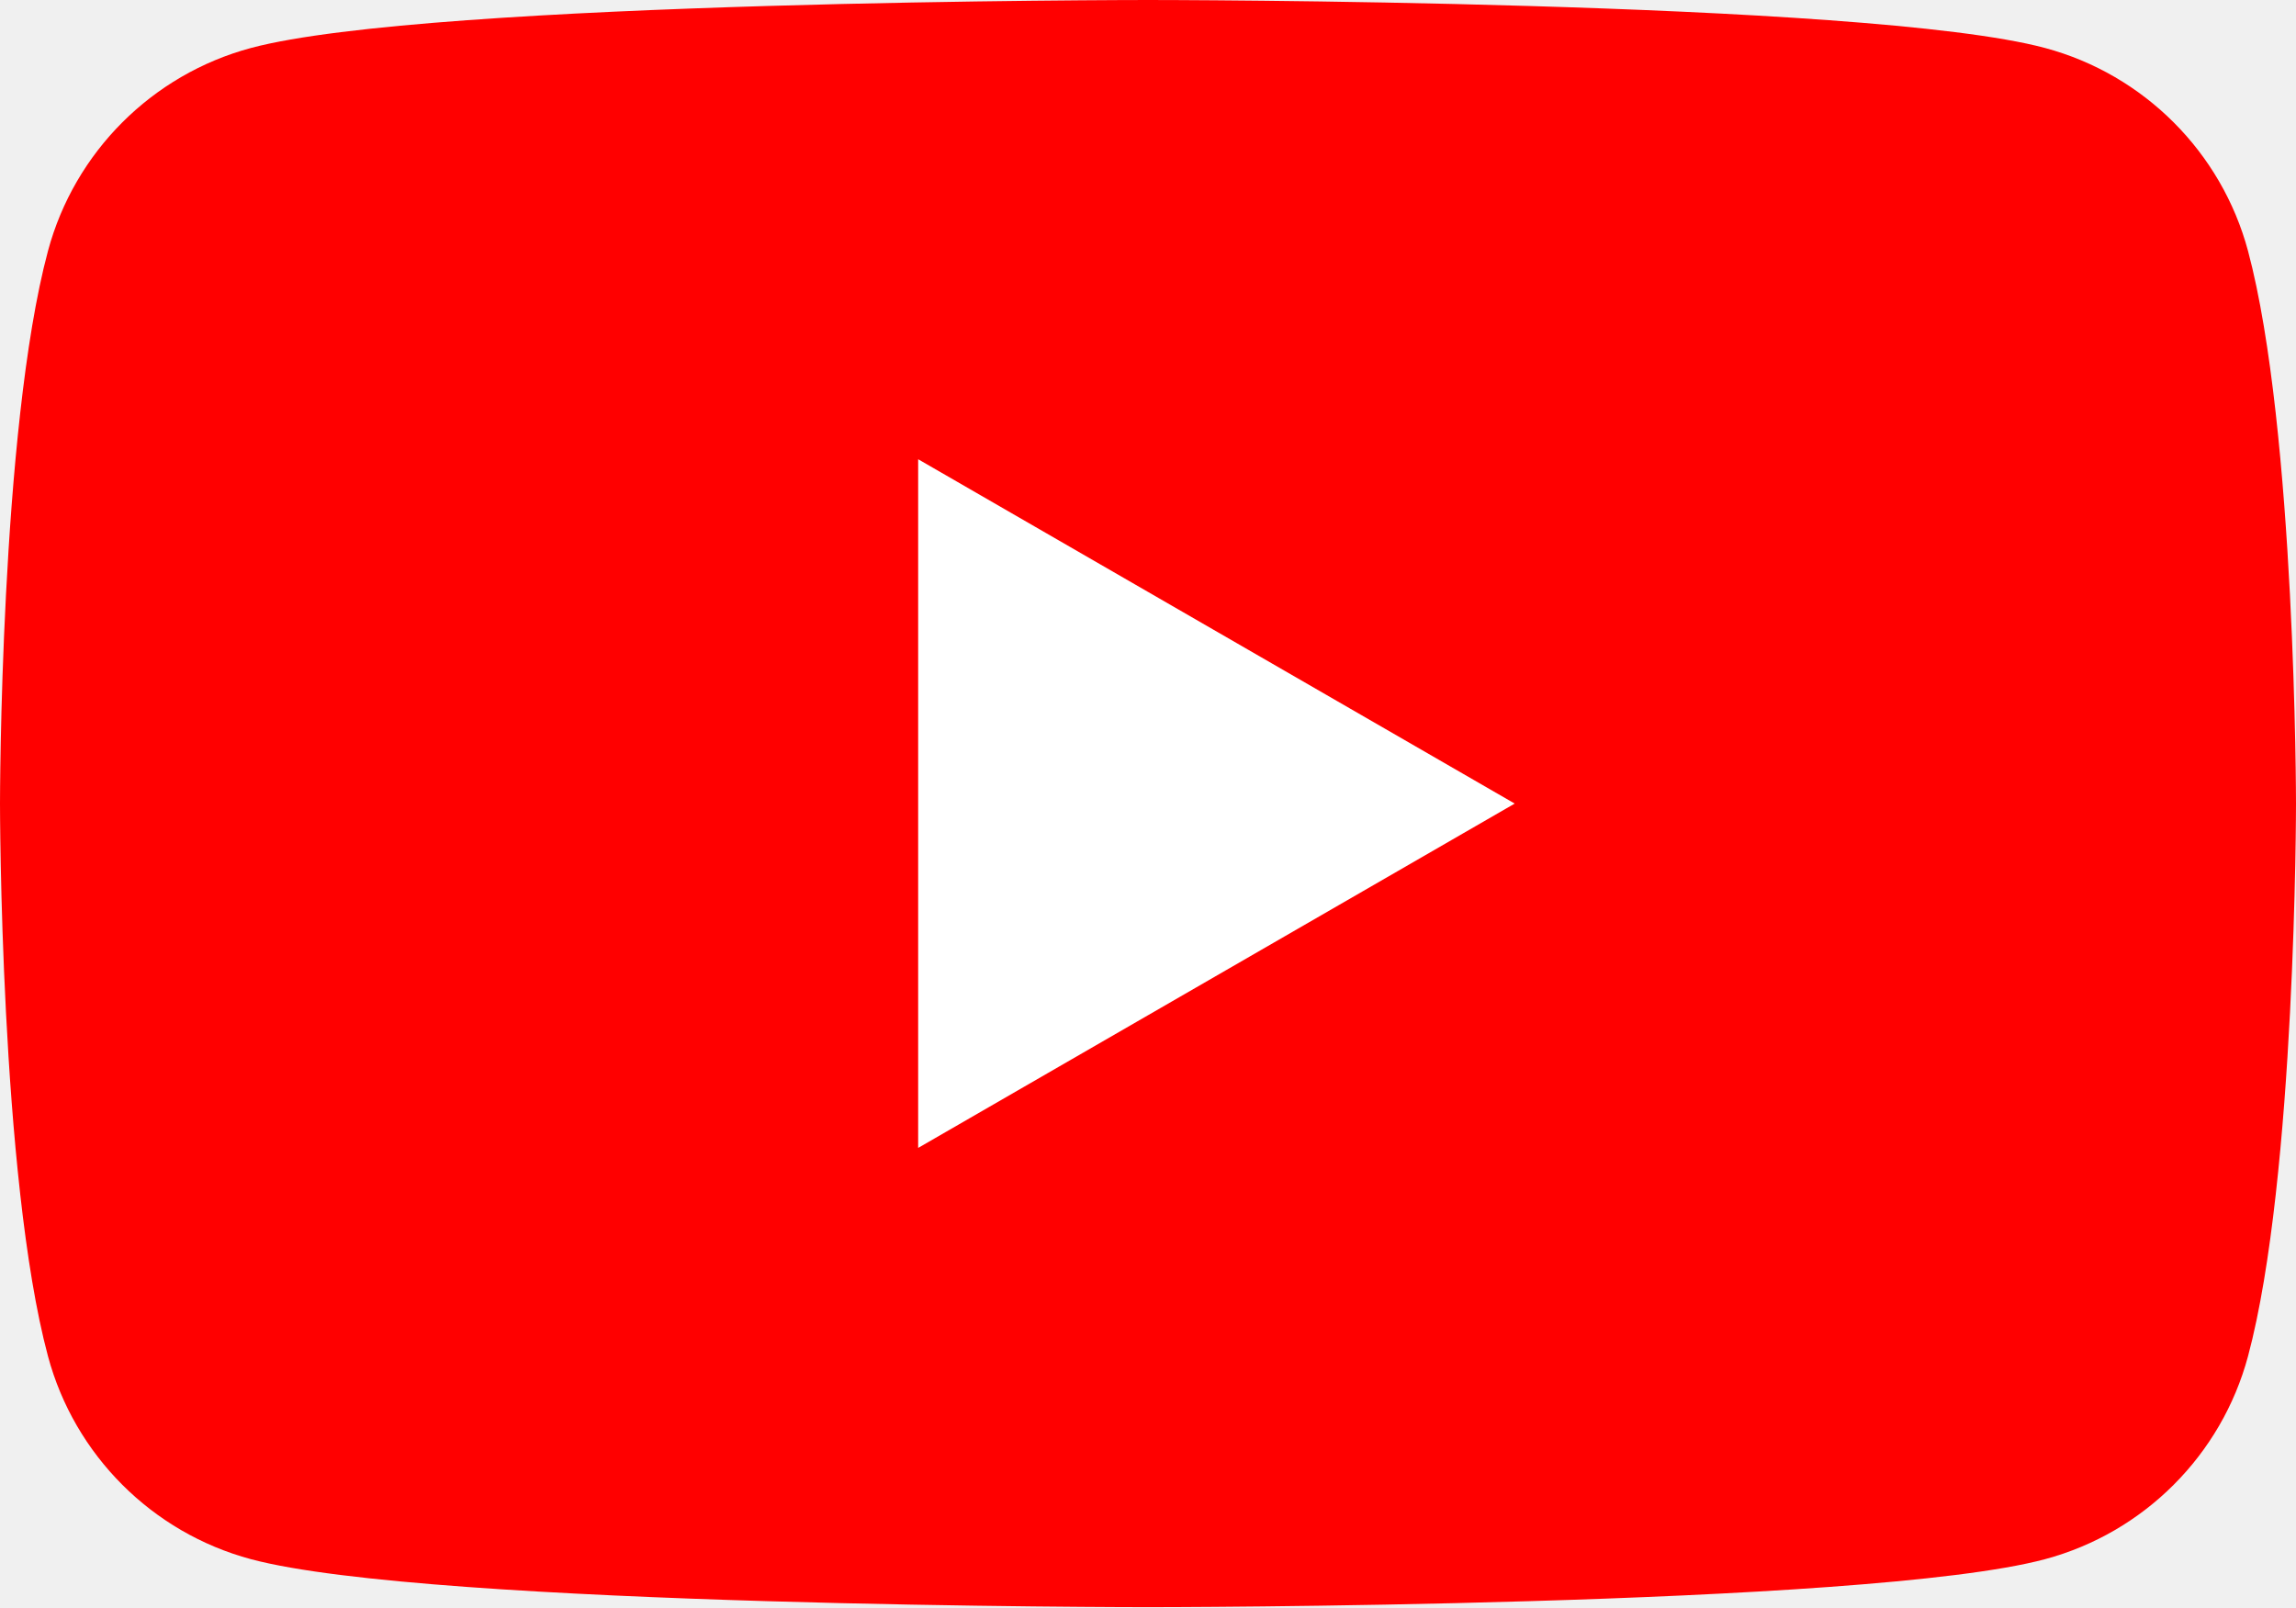
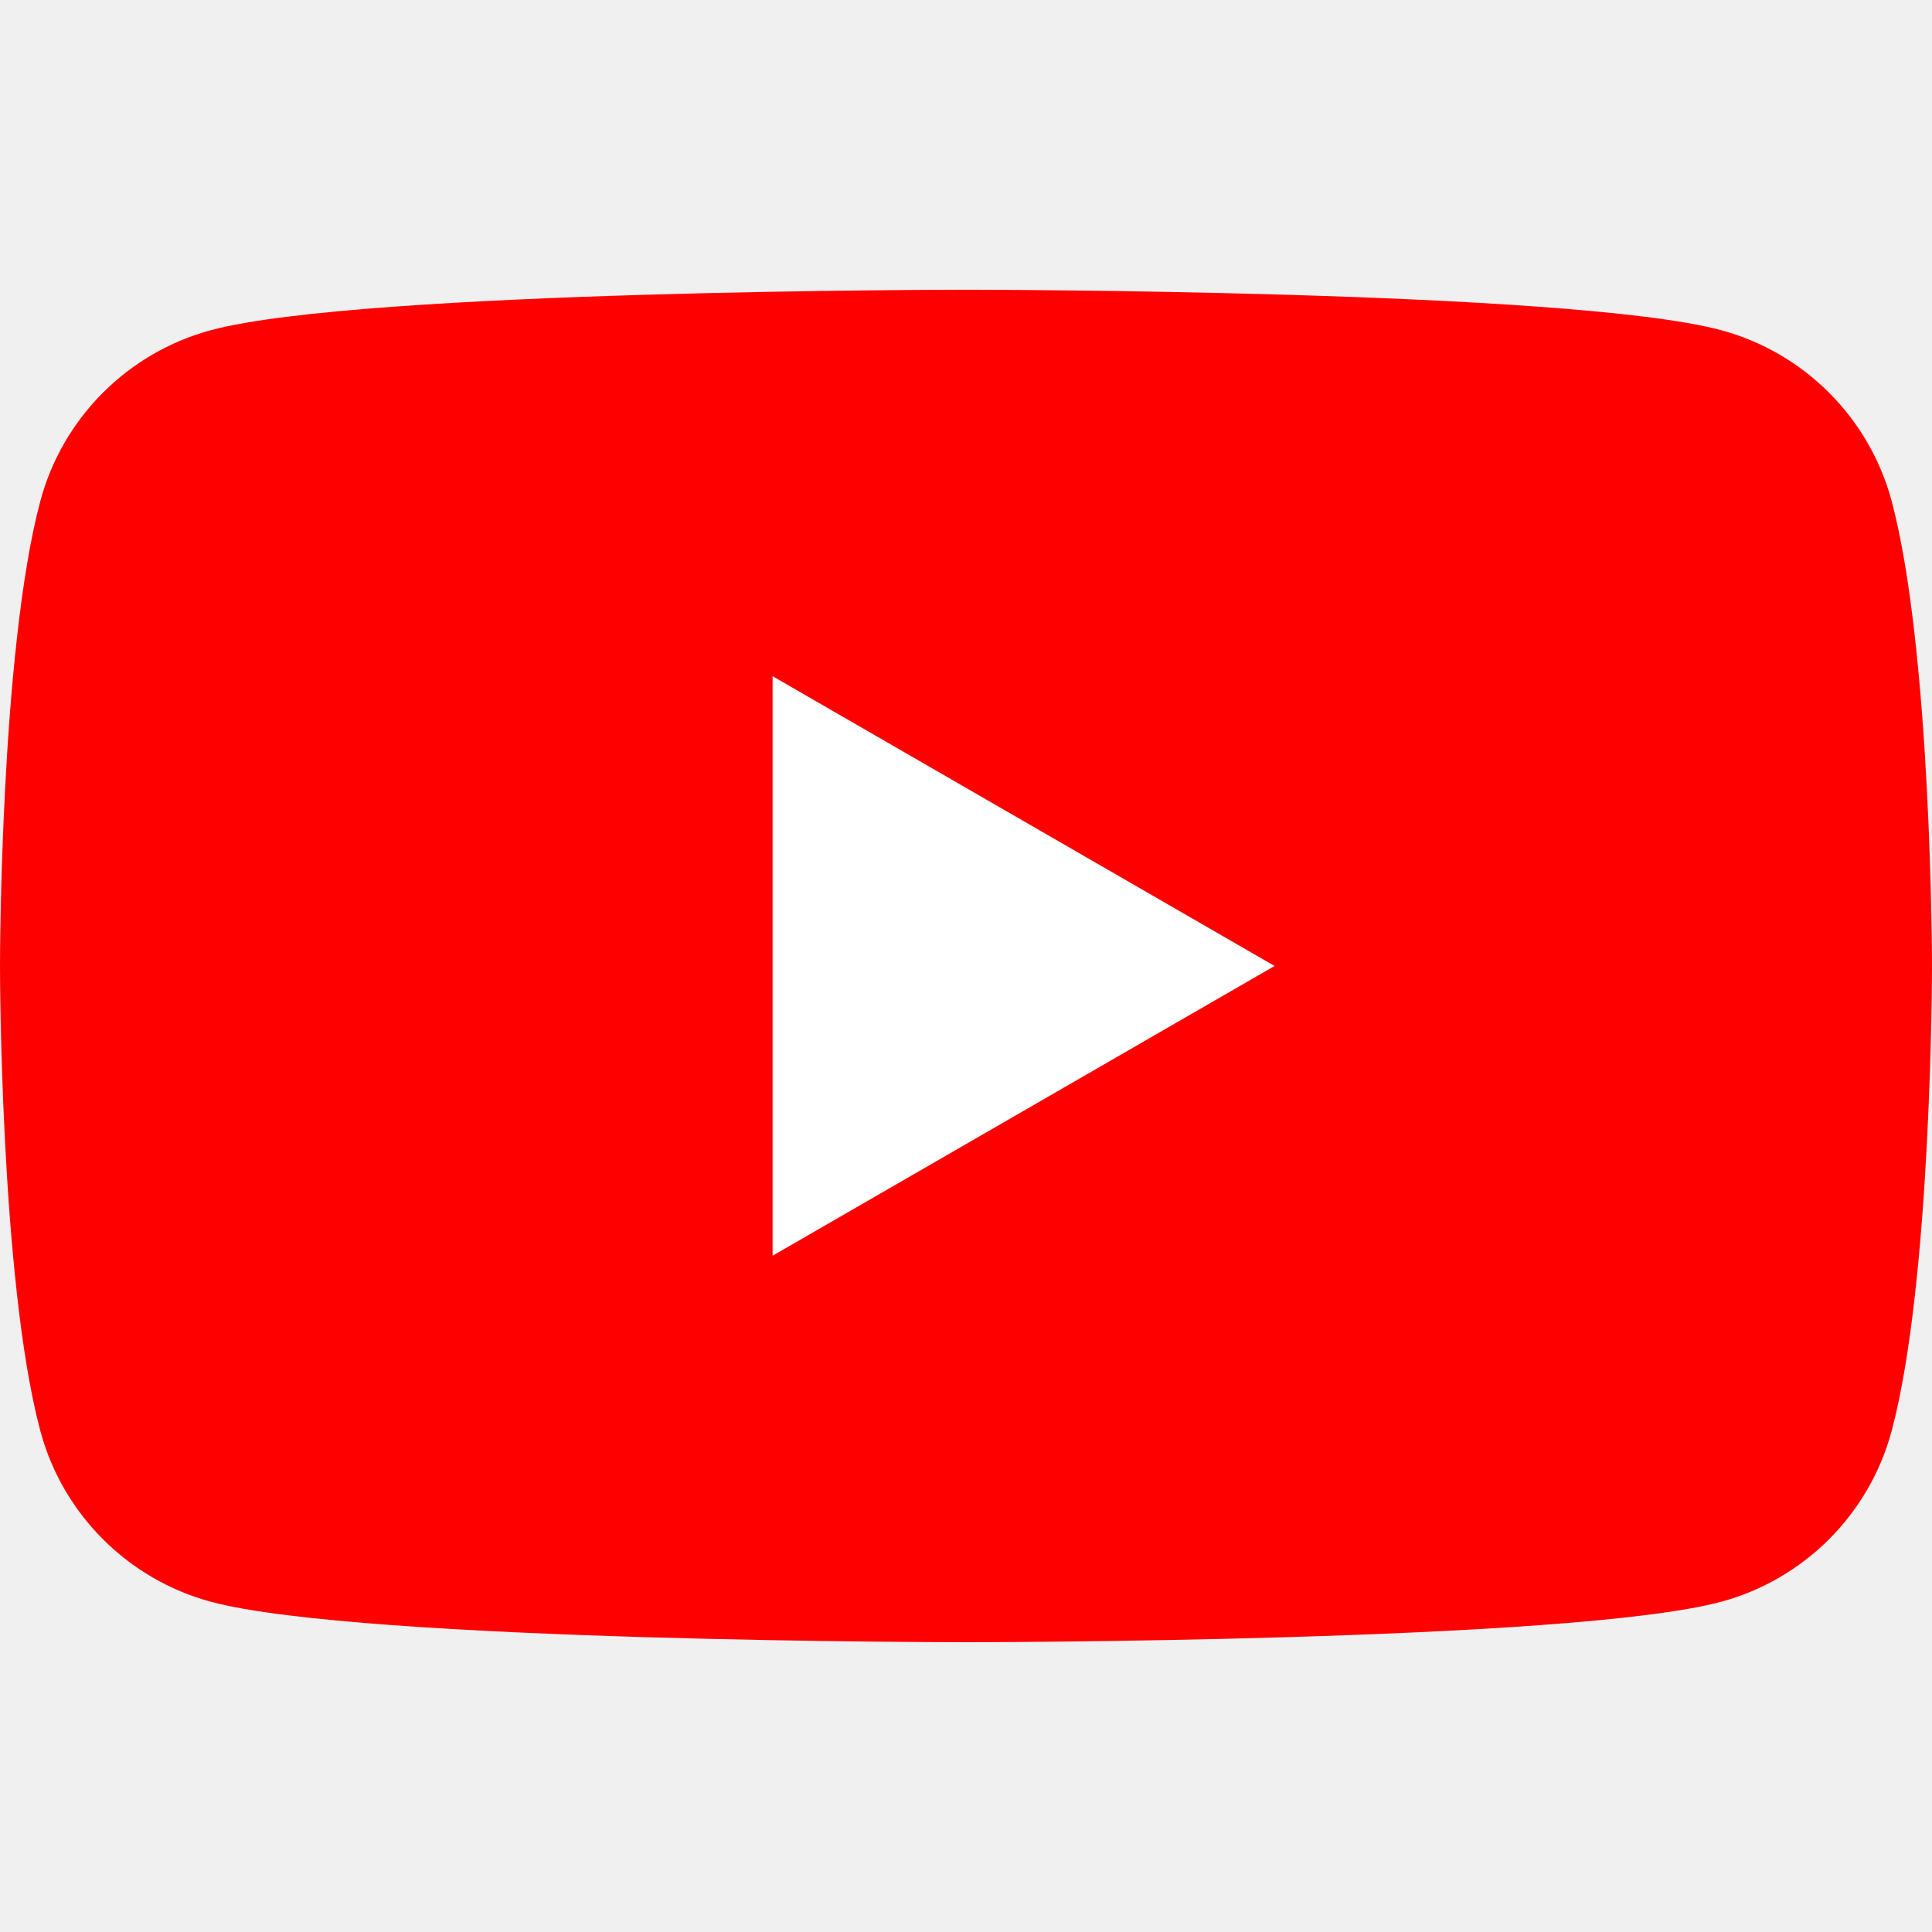
- <svg xmlns="http://www.w3.org/2000/svg" class="external-icon" viewBox="0 0 28.57  20" focusable="false" style="pointer-events: none; display: block; width: 100%; height: 100%;">
+ <svg xmlns="http://www.w3.org/2000/svg" class="external-icon" viewBox="0 0 28.57  20" focusable="false" width="132.004" height="132">
  <svg viewBox="0 0 28.57 20" preserveAspectRatio="xMidYMid meet">
    <g>
-       <path d="M27.973 3.123C27.643 1.893 26.677 0.927 25.447 0.597C23.22 2.24288e-07 14.285 0 14.285 0C14.285 0 5.35 2.24288e-07 3.123 0.597C1.893 0.927 0.927 1.893 0.597 3.123C2.24288e-07 5.35 0 10 0 10C0 10 2.24288e-07 14.65 0.597 16.877C0.927 18.107 1.893 19.073 3.123 19.403C5.35 20 14.285 20 14.285 20C14.285 20 23.22 20 25.447 19.403C26.677 19.073 27.643 18.107 27.973 16.877C28.57 14.65 28.57 10 28.57 10C28.57 10 28.568 5.35 27.973 3.123Z" fill="#FF0000" />
-       <path d="M11.425 14.285L18.848 10L11.425 5.715V14.285Z" fill="white" />
+       <path d="M27.973 3.123C27.643 1.893 26.677 0.927 25.447 0.597C23.22 2.24288e-07 14.285 0 14.285 0C14.285 0 5.35 2.24288e-07 3.123 0.597C1.893 0.927 0.927 1.893 0.597 3.123C2.24288e-07 5.35 0 10 0 10C0 10 2.24288e-07 14.65 0.597 16.877C0.927 18.107 1.893 19.073 3.123 19.403C5.35 20 14.285 20 14.285 20C14.285 20 23.22 20 25.447 19.403C26.677 19.073 27.643 18.107 27.973 16.877C28.57 14.65 28.57 10 28.57 10C28.57 10 28.568 5.35 27.973 3.123Z" fill="#FF0000">
+ 			</path>
+       <path d="M11.425 14.285L18.848 10L11.425 5.715V14.285Z" fill="white">
+ 			</path>
    </g>
  </svg>
</svg>
